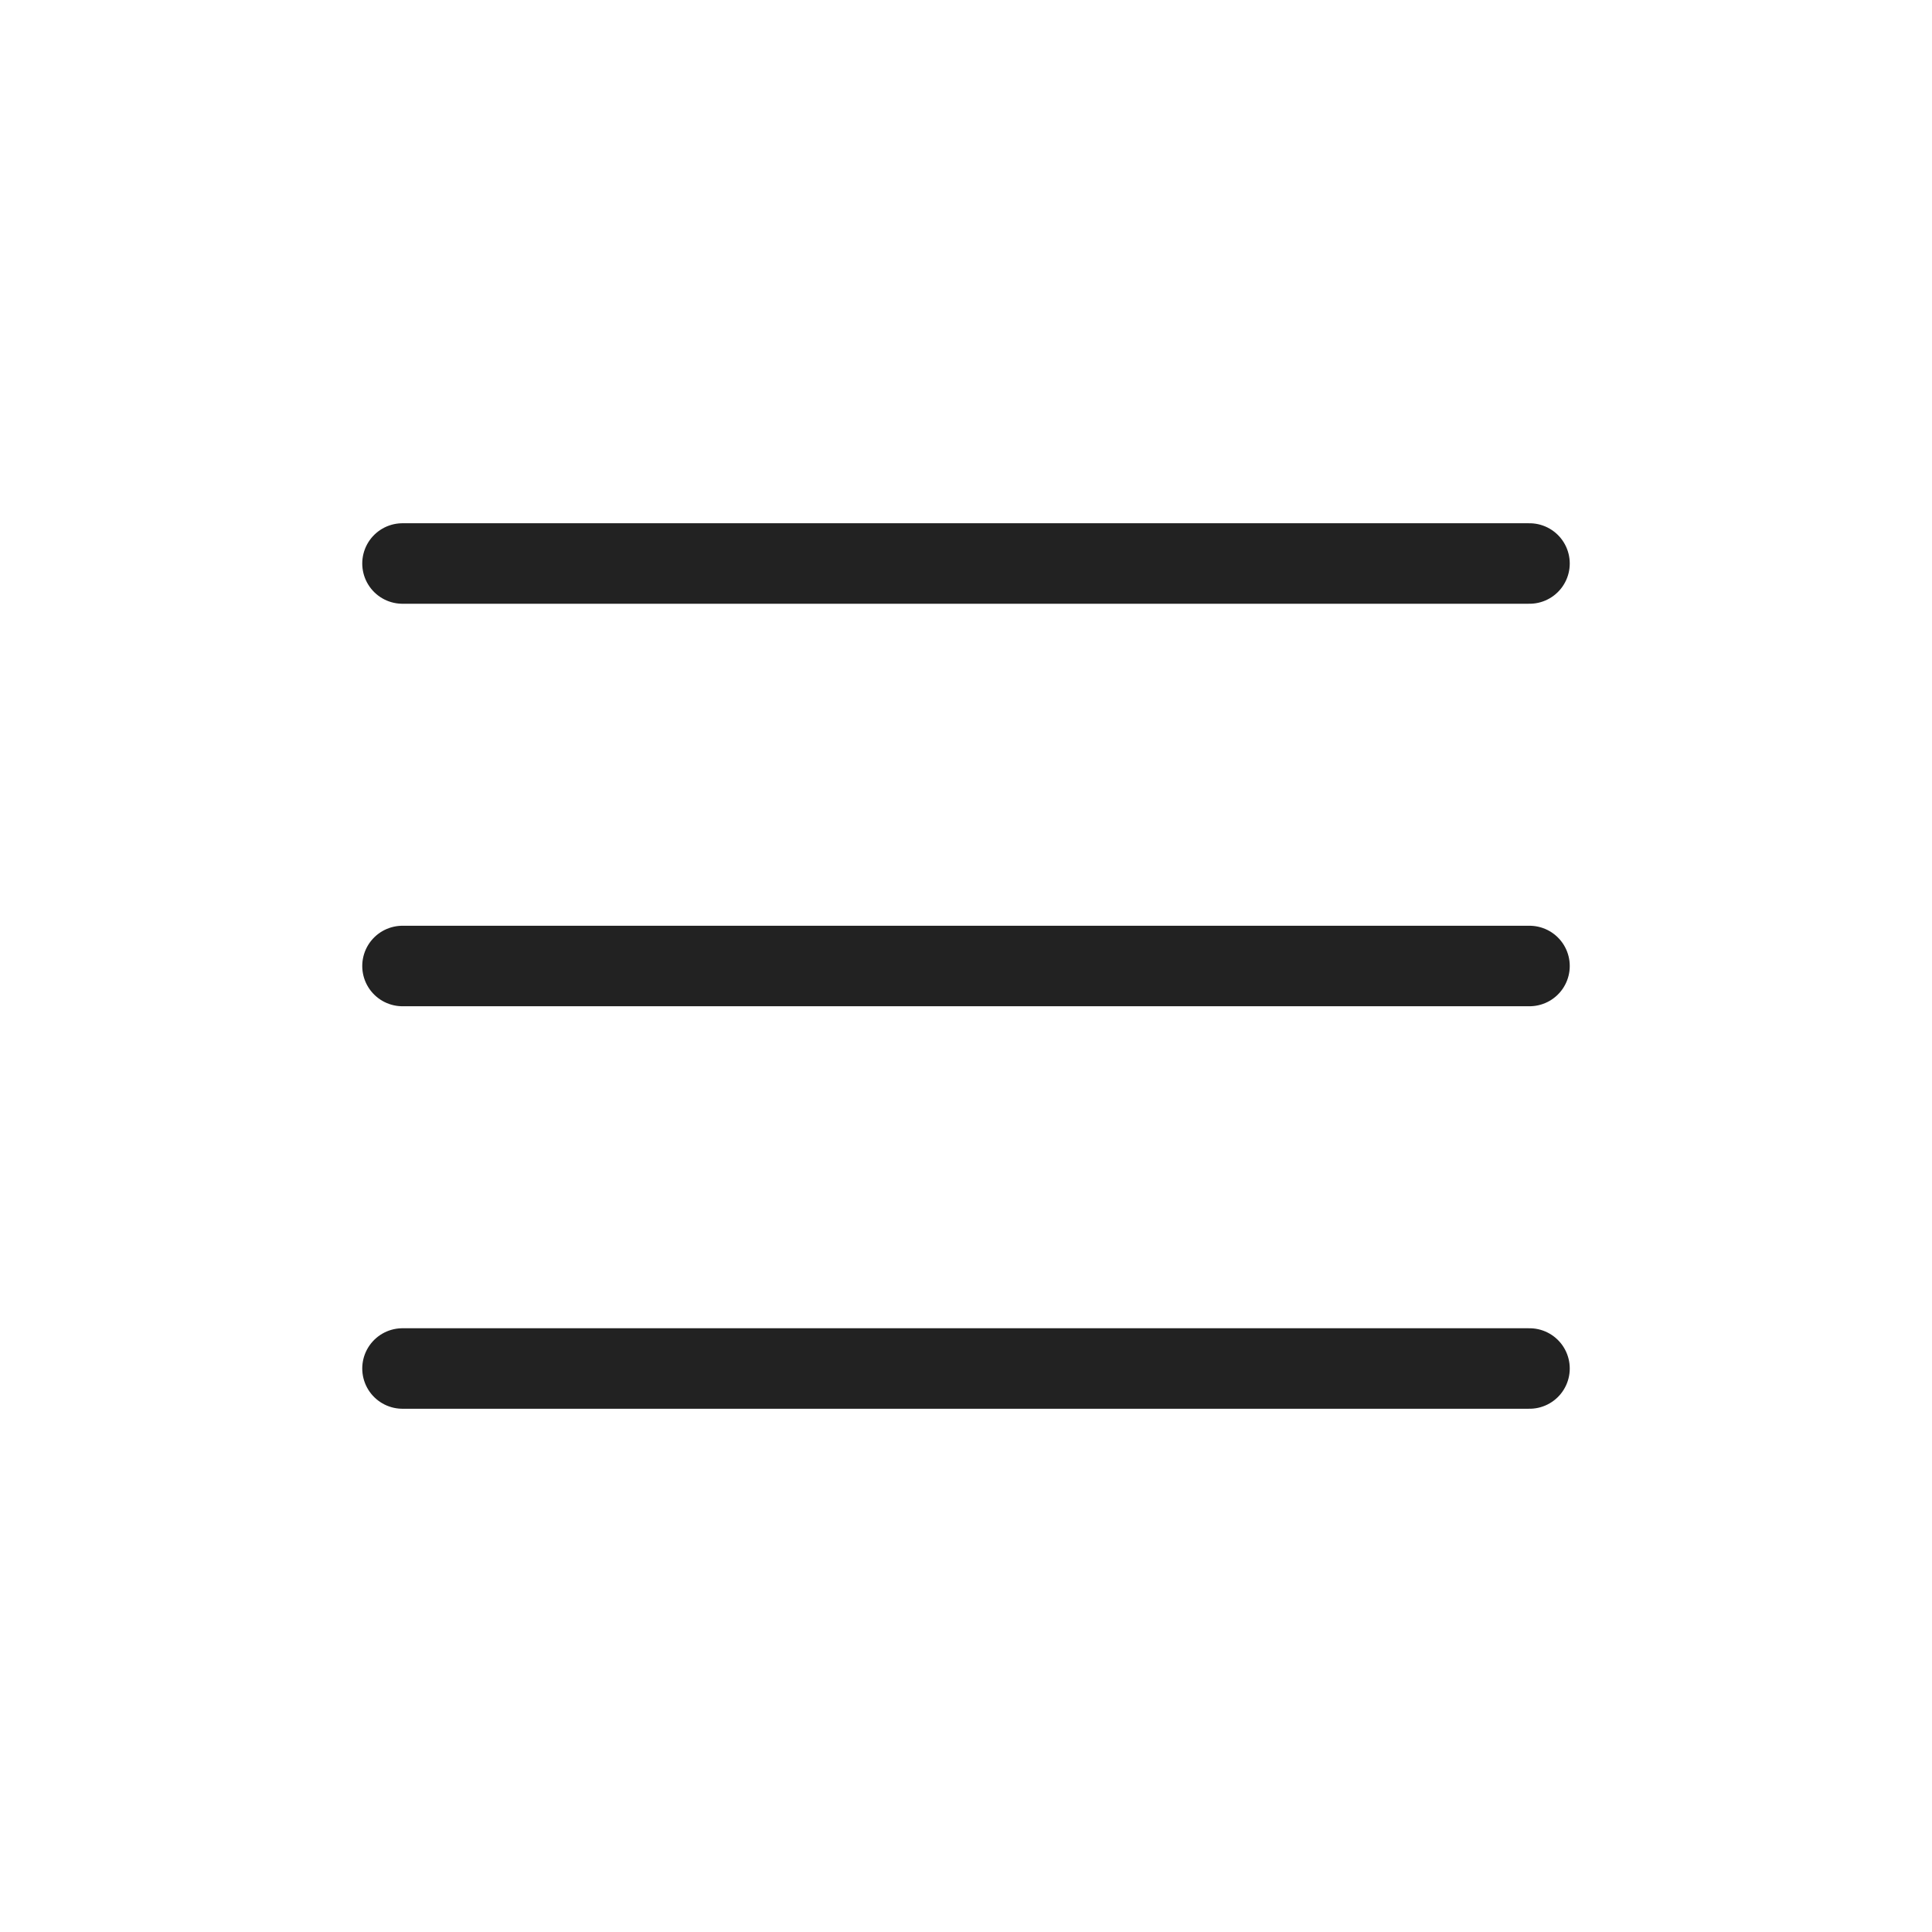
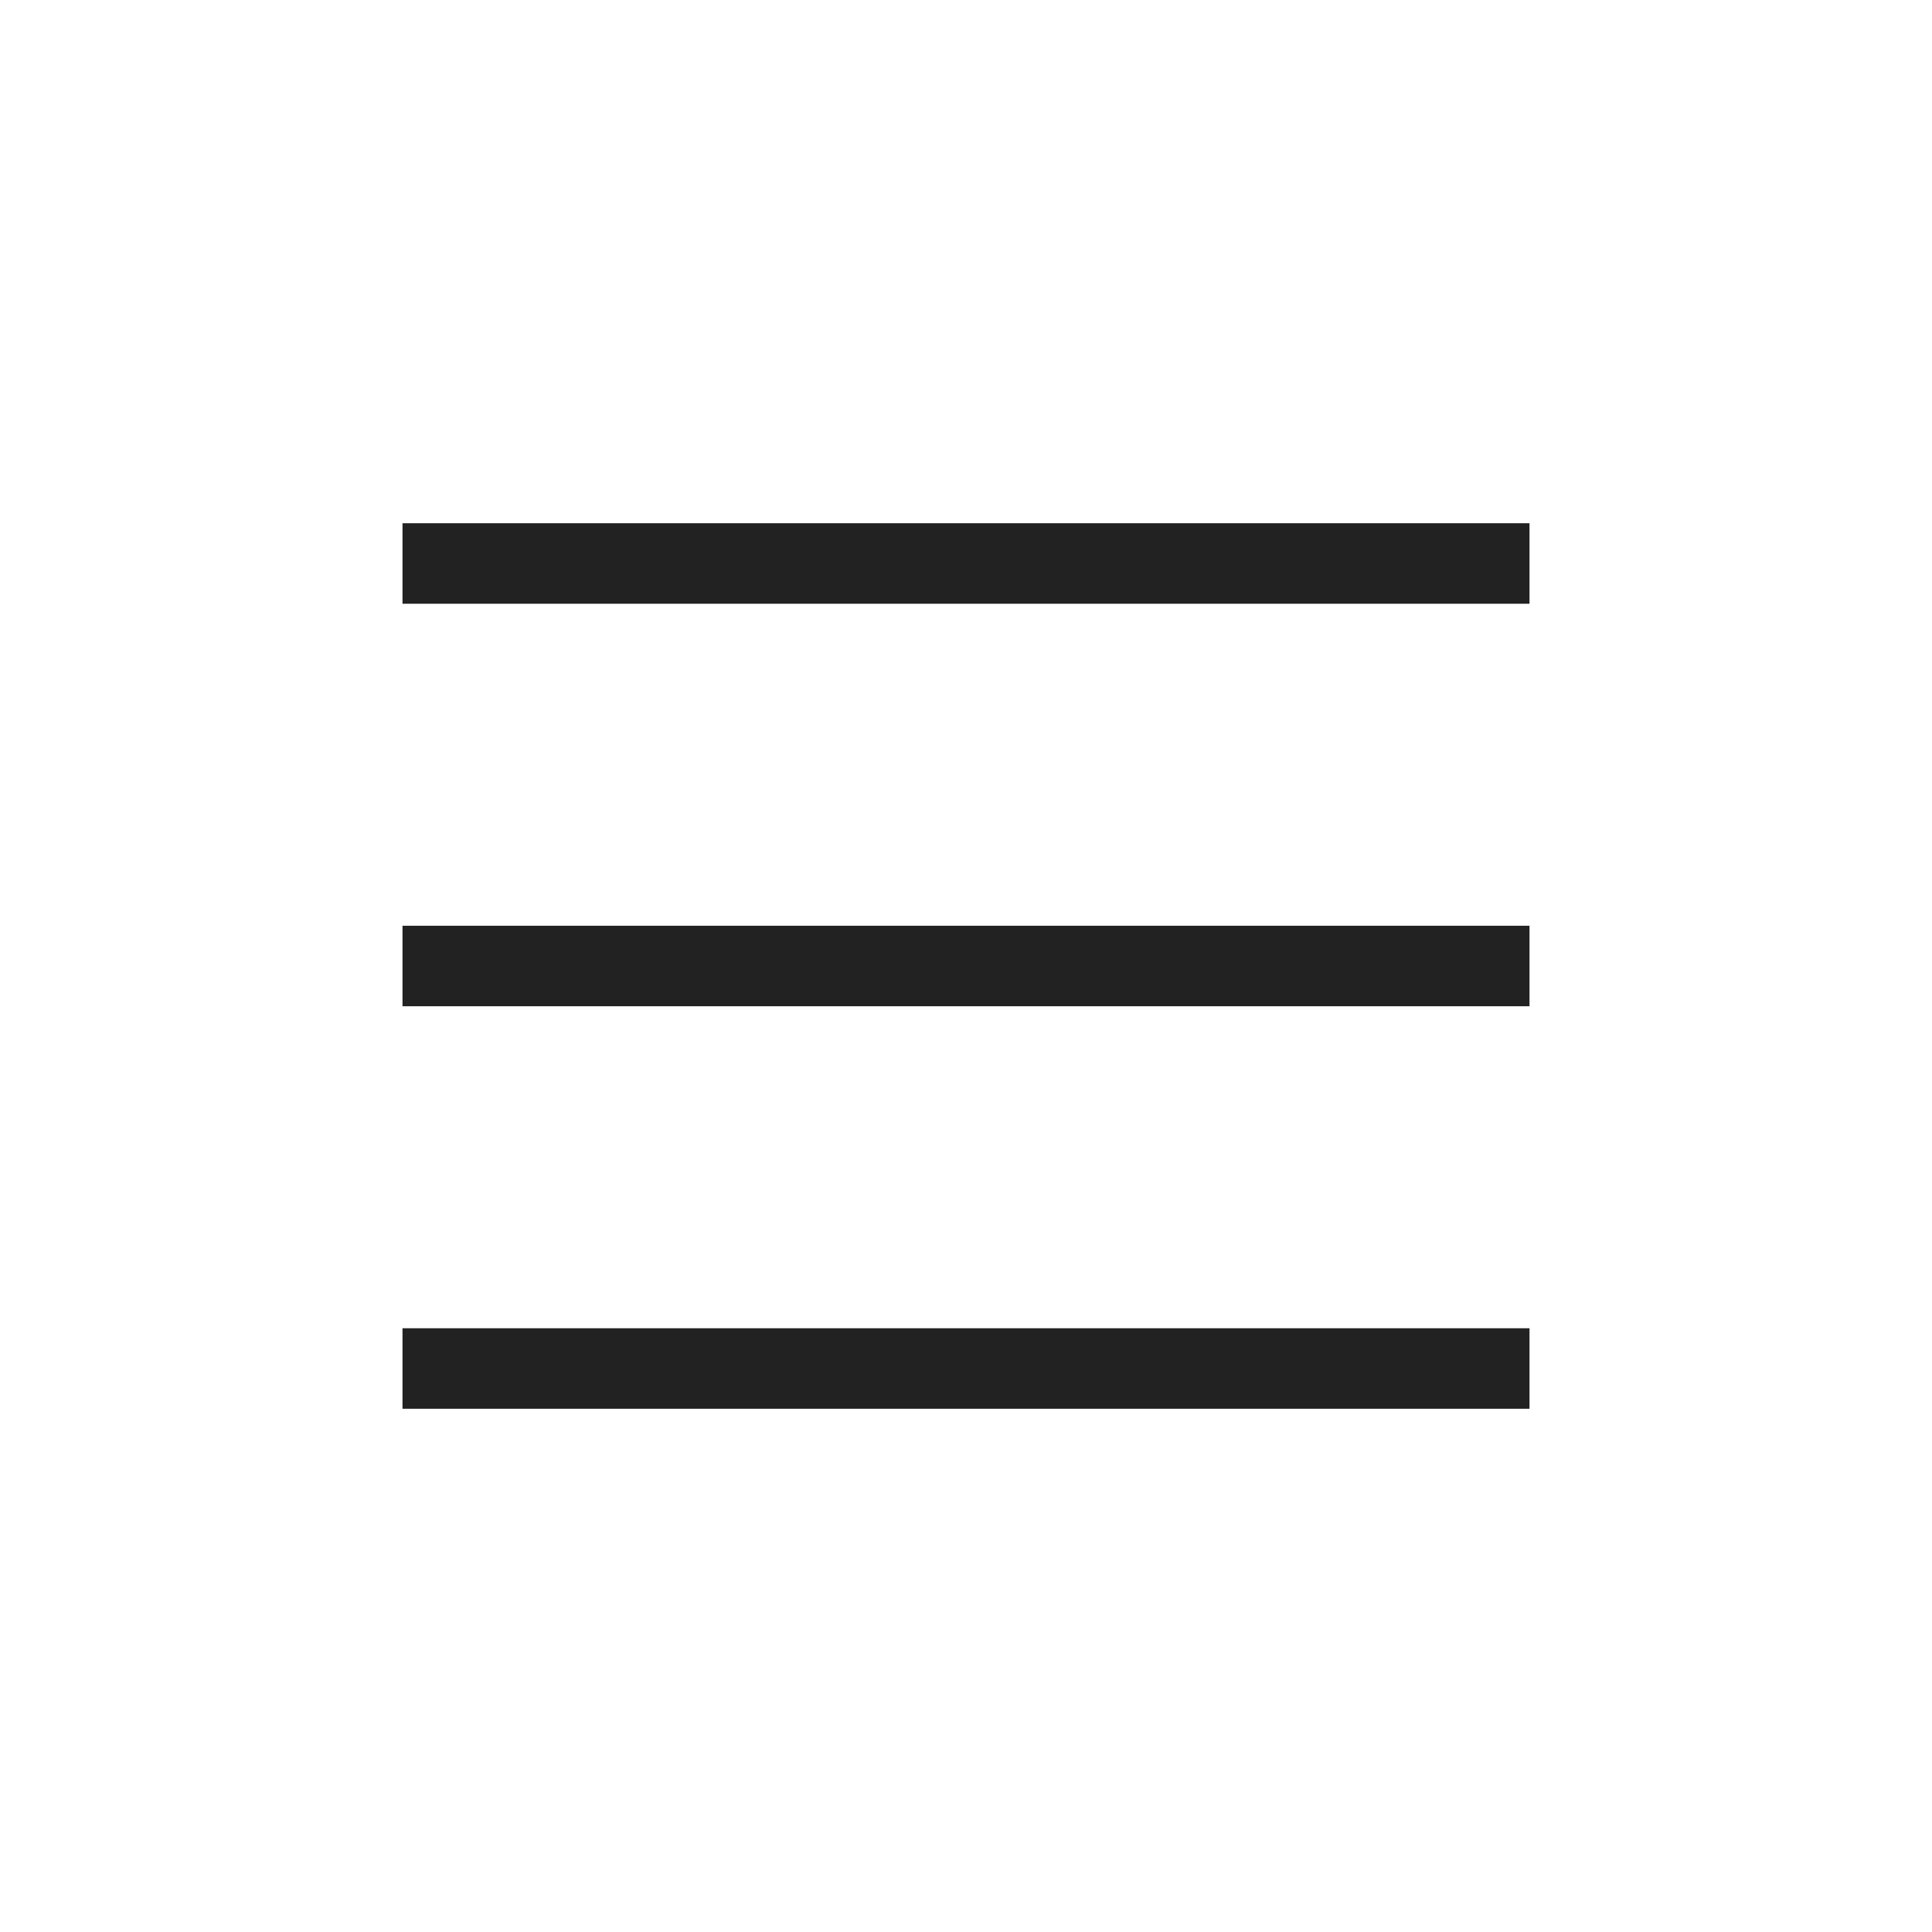
<svg xmlns="http://www.w3.org/2000/svg" width="24" height="24" viewBox="0 0 24 24" fill="none">
-   <path d="M5 7H19" stroke="#222222" stroke-linecap="round" />
-   <path d="M5 12H19" stroke="#222222" stroke-linecap="round" />
-   <path d="M5 17H19" stroke="#222222" stroke-linecap="round" />
+   <path d="M5 7H19" stroke="#222222" strokeLinecap="round" />
+   <path d="M5 12H19" stroke="#222222" strokeLinecap="round" />
+   <path d="M5 17H19" stroke="#222222" strokeLinecap="round" />
</svg>
